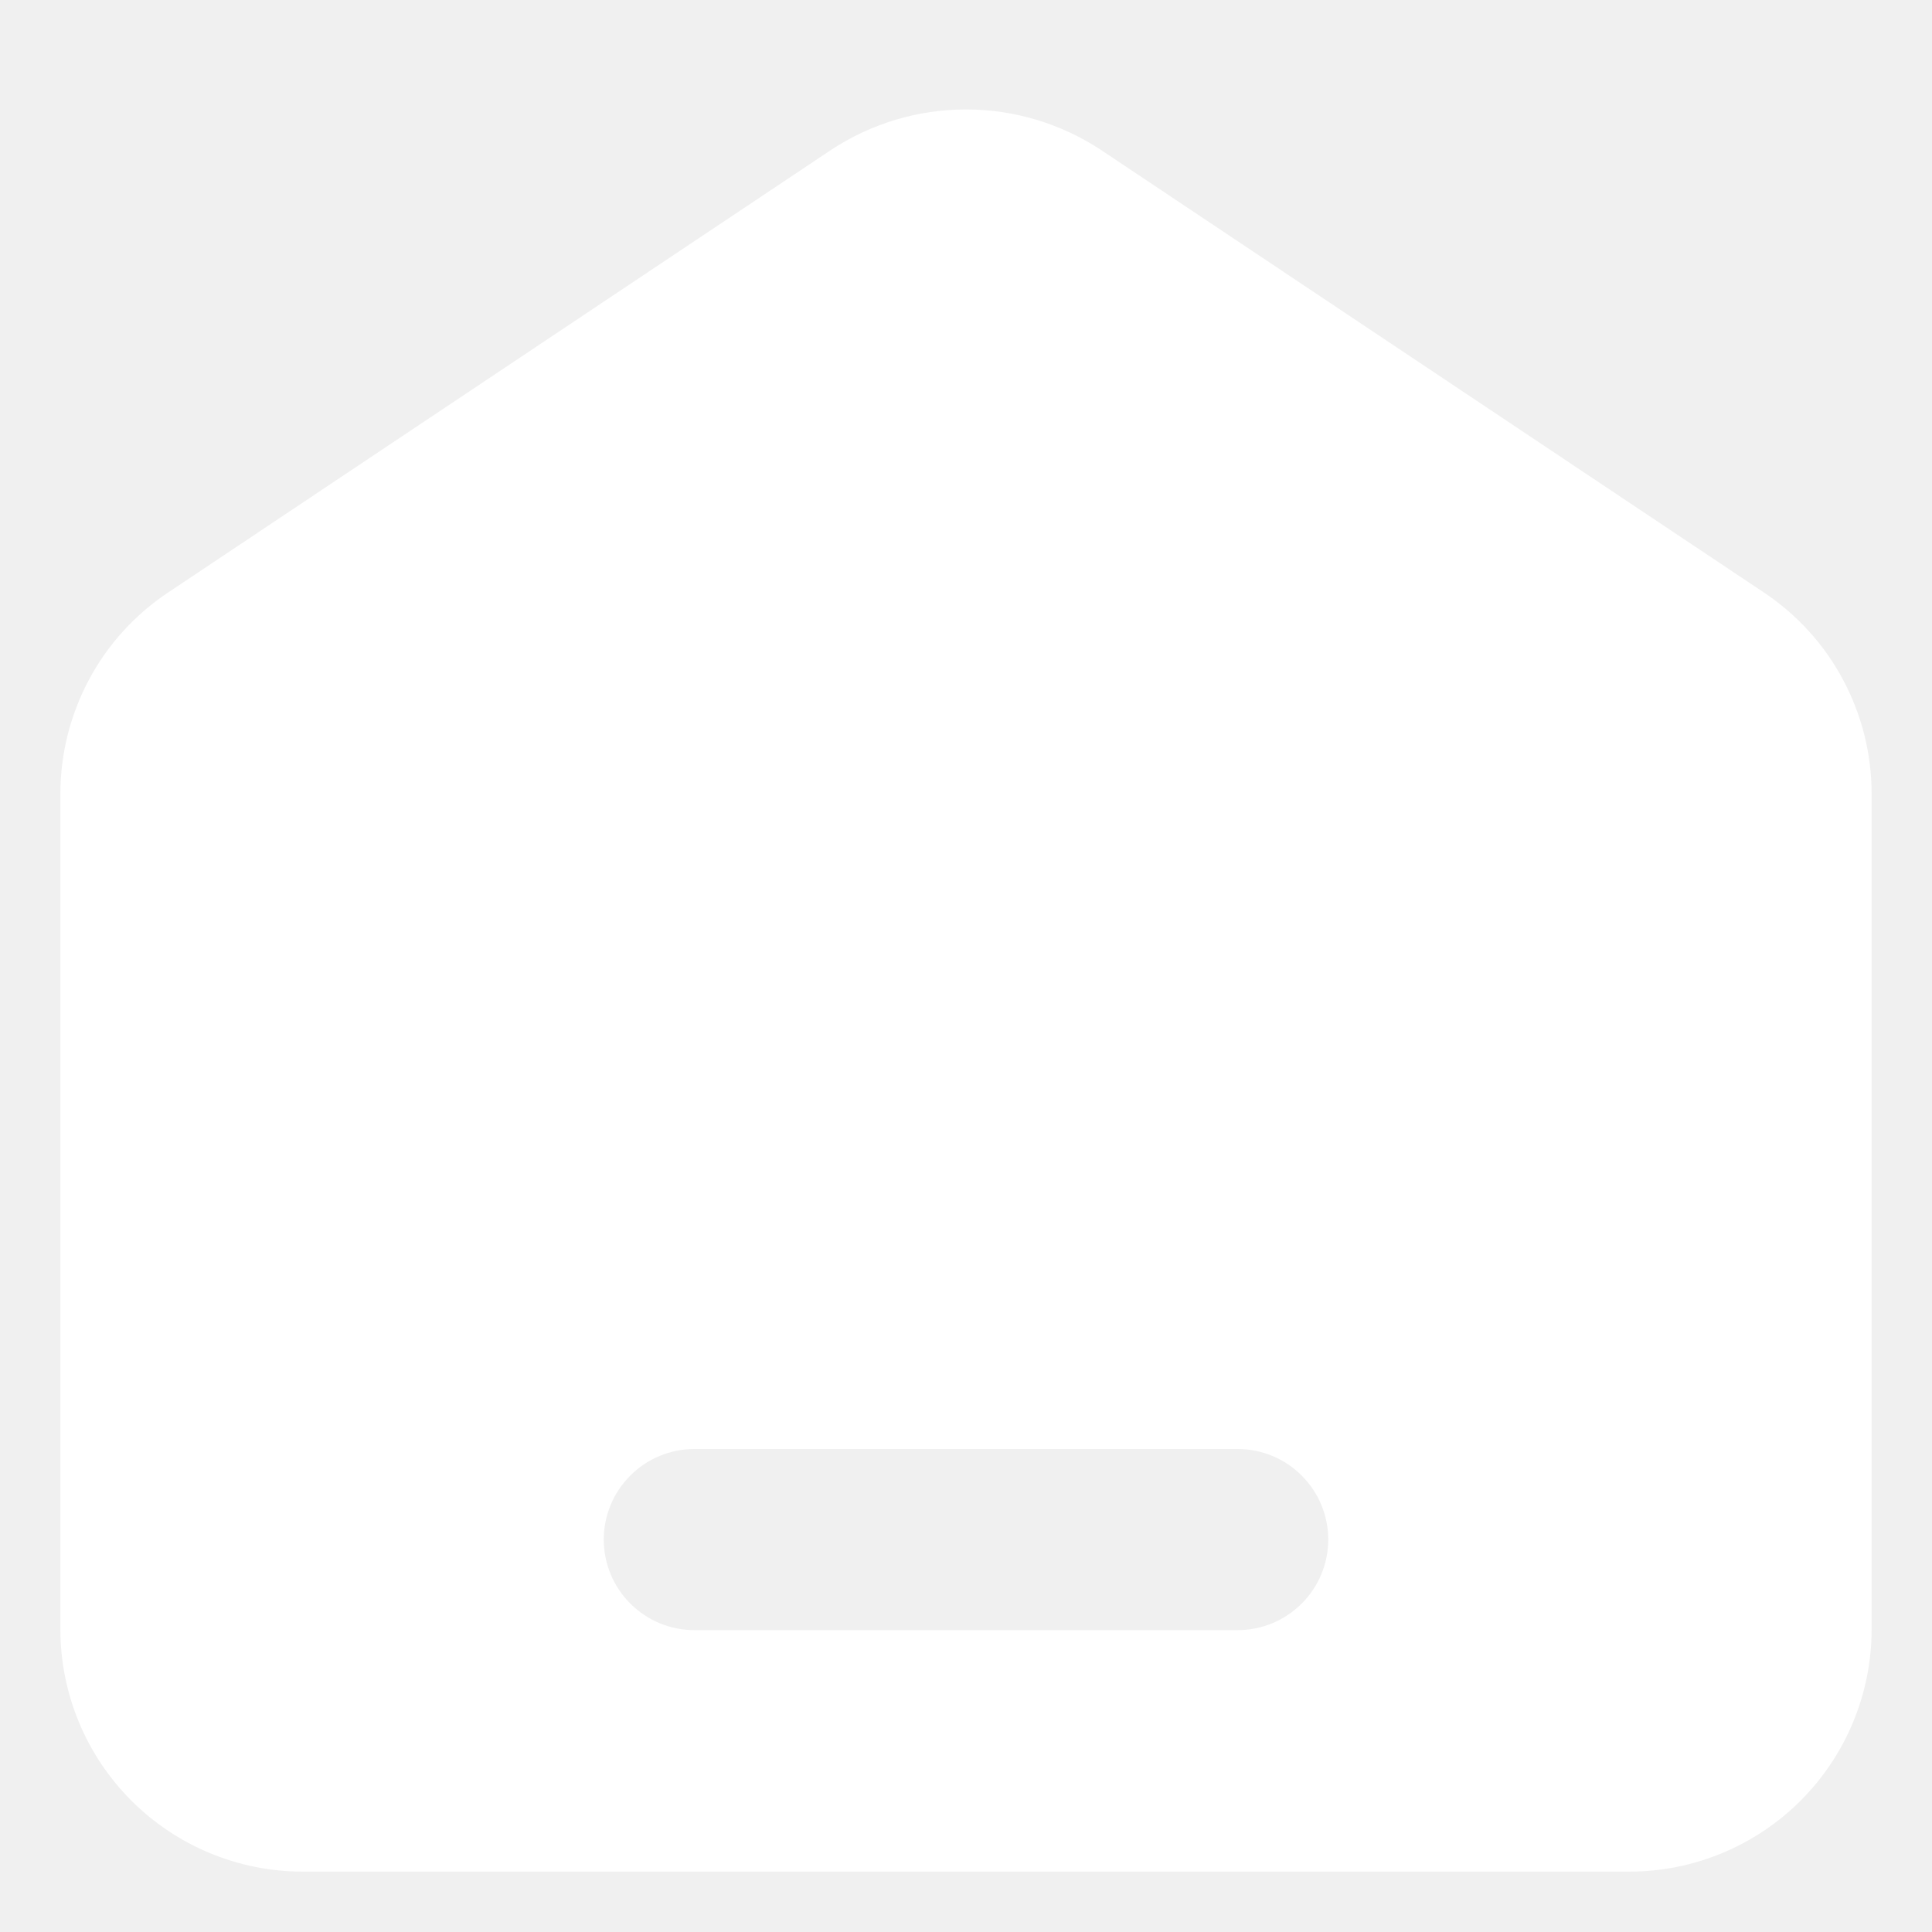
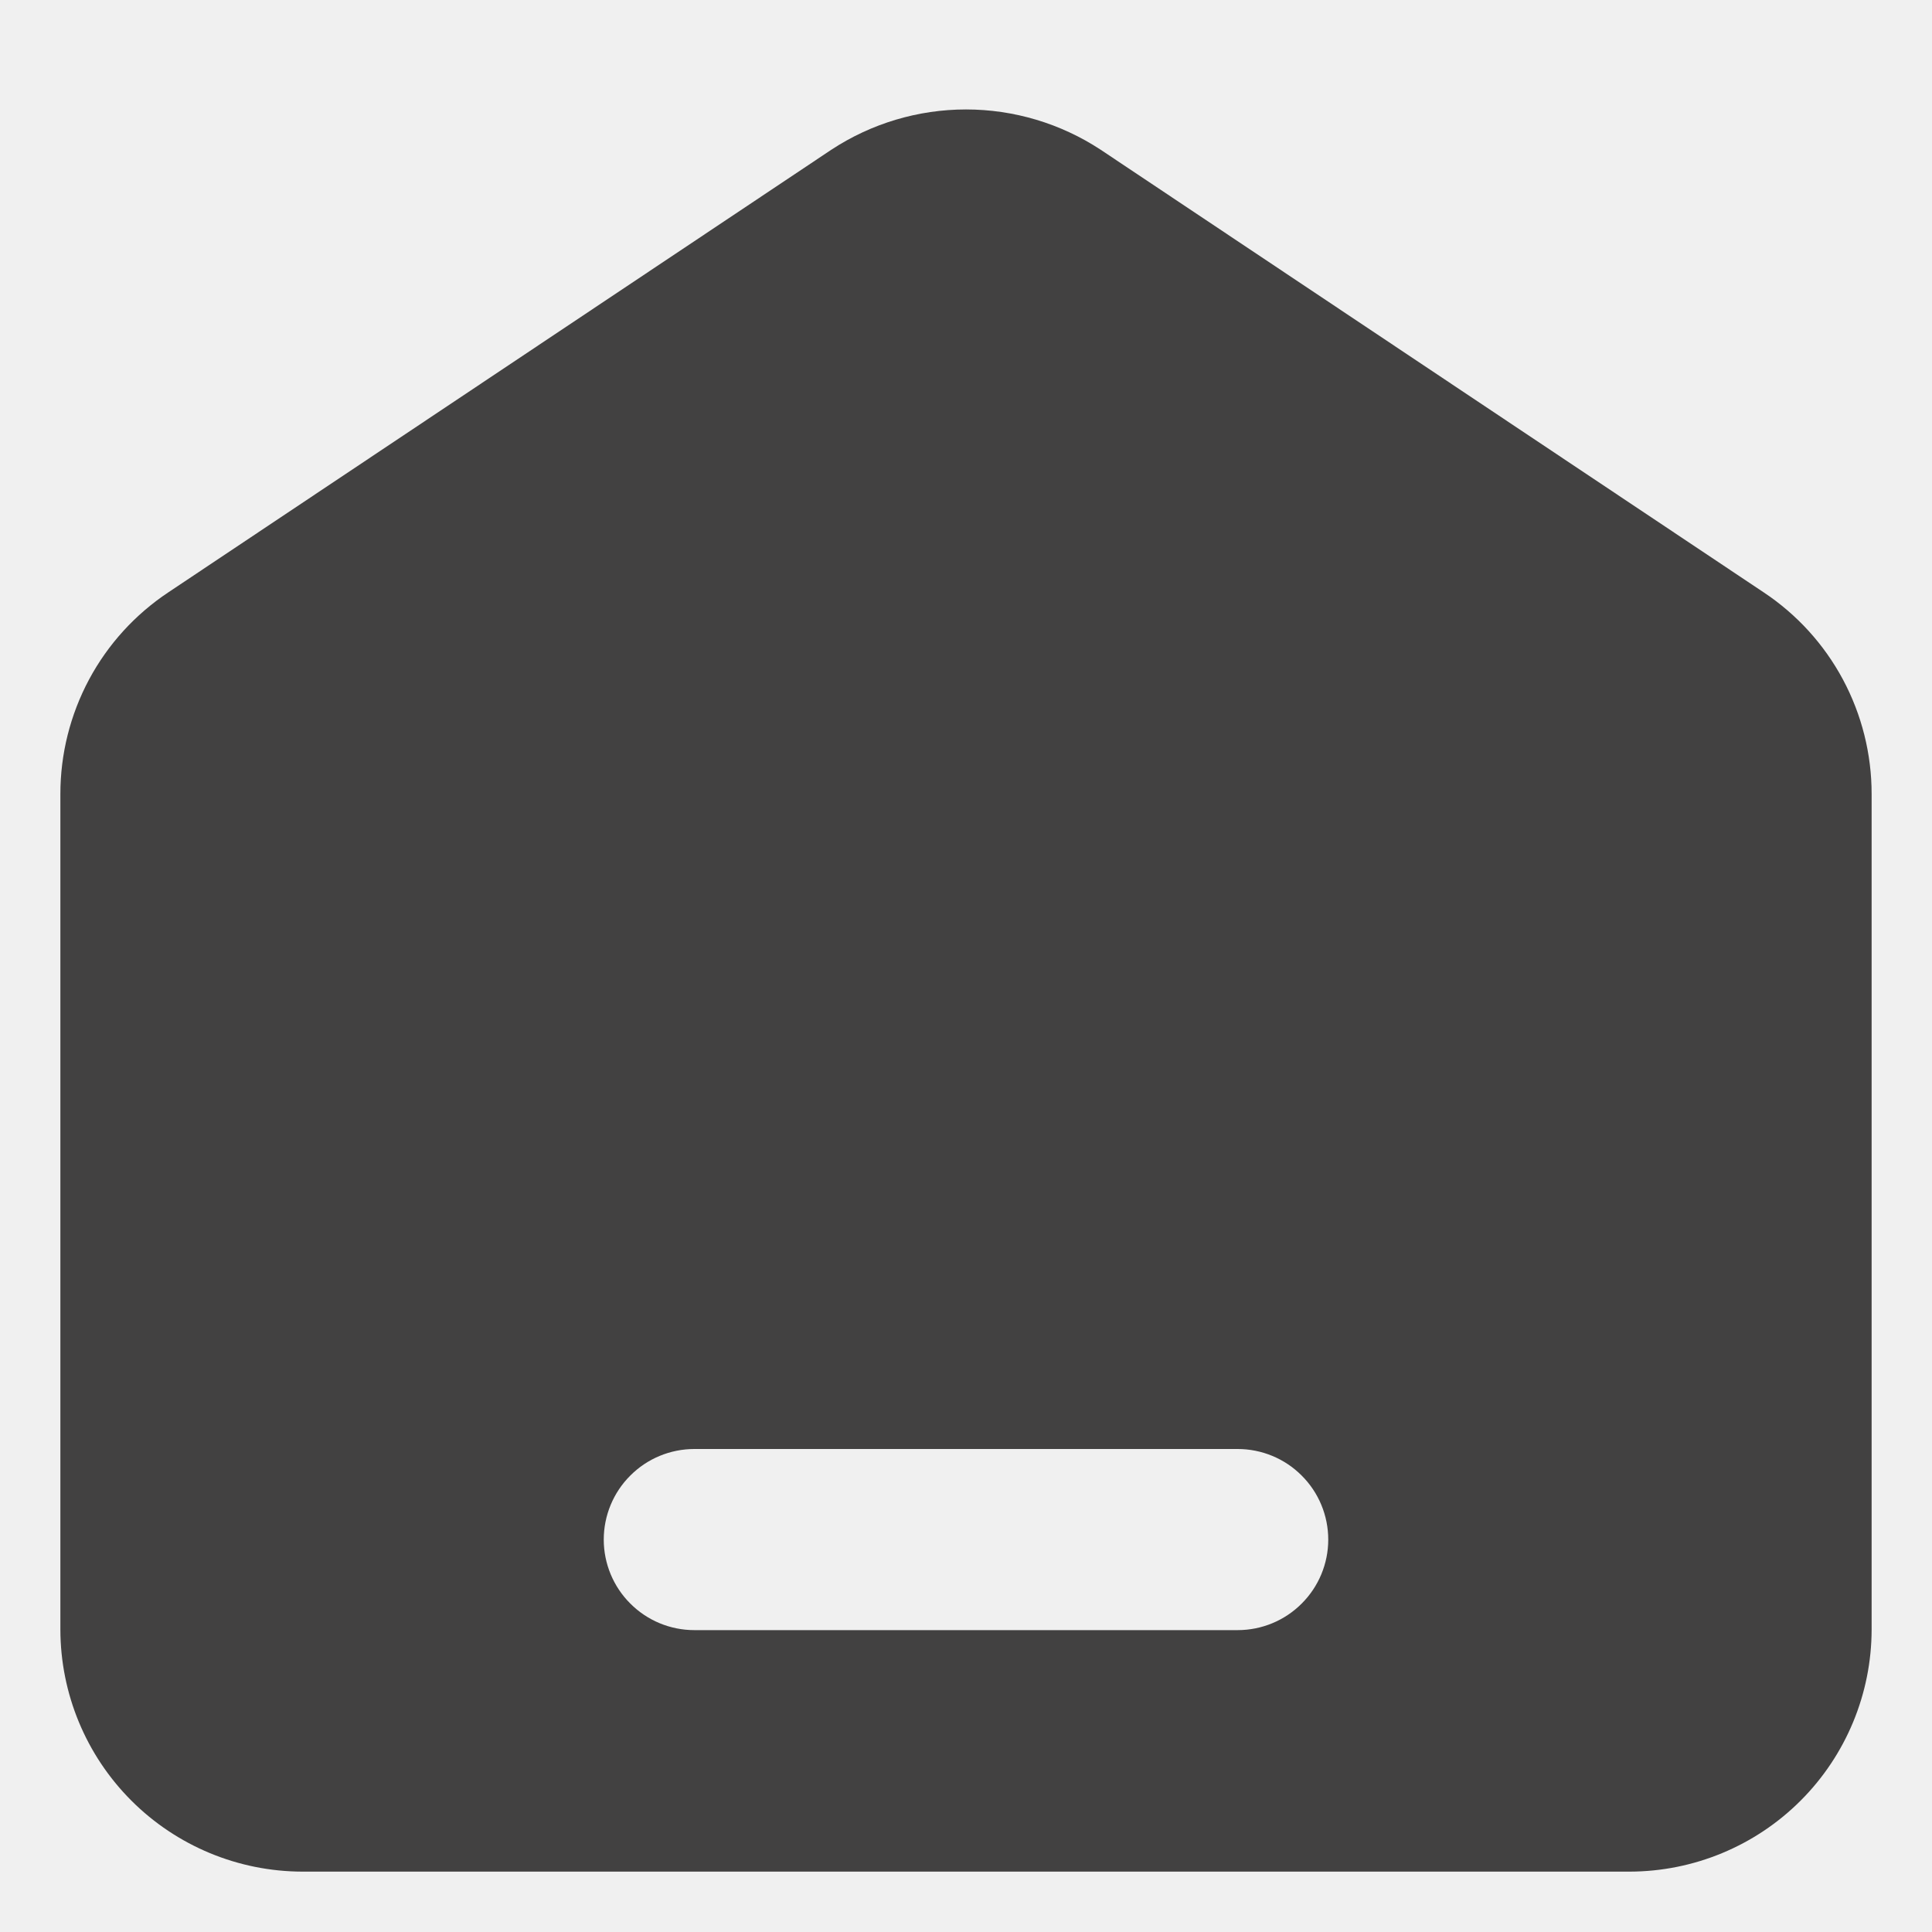
<svg xmlns="http://www.w3.org/2000/svg" width="20" height="20" viewBox="0 0 20 20" fill="none">
-   <path d="M18.256 6.131L11.394 1.55C10.98 1.278 10.495 1.133 10 1.133C9.505 1.133 9.02 1.278 8.606 1.55L1.744 6.131C1.399 6.36 1.117 6.67 0.922 7.034C0.727 7.399 0.625 7.805 0.625 8.219V16.869C0.626 17.533 0.89 18.17 1.36 18.64C1.83 19.11 2.467 19.374 3.131 19.375H16.869C17.533 19.374 18.17 19.11 18.64 18.64C19.11 18.17 19.374 17.533 19.375 16.869V8.219C19.375 7.805 19.273 7.399 19.078 7.034C18.883 6.67 18.601 6.36 18.256 6.131ZM12.812 16.875H7.188C6.939 16.875 6.7 16.776 6.525 16.6C6.349 16.425 6.25 16.186 6.25 15.938C6.25 15.689 6.349 15.45 6.525 15.275C6.7 15.099 6.939 15 7.188 15H12.812C13.061 15 13.3 15.099 13.475 15.275C13.651 15.45 13.75 15.689 13.75 15.938C13.75 16.186 13.651 16.425 13.475 16.6C13.3 16.776 13.061 16.875 12.812 16.875Z" fill="white" />
+   <g id="homepage 1">
+     <path id="Vector" d="M18.256 6.131L11.394 1.55C10.98 1.278 10.495 1.133 10 1.133C9.505 1.133 9.02 1.278 8.606 1.55L1.744 6.131C1.399 6.36 1.117 6.67 0.922 7.034C0.727 7.399 0.625 7.805 0.625 8.219V16.869C0.626 17.533 0.89 18.17 1.36 18.64C1.83 19.11 2.467 19.374 3.131 19.375H16.869C17.533 19.374 18.17 19.11 18.64 18.64C19.11 18.17 19.374 17.533 19.375 16.869V8.219C19.375 7.805 19.273 7.399 19.078 7.034C18.883 6.67 18.601 6.36 18.256 6.131ZM12.812 16.875H7.188C6.939 16.875 6.7 16.776 6.525 16.6C6.349 16.425 6.25 16.186 6.25 15.938C6.25 15.689 6.349 15.45 6.525 15.275C6.7 15.099 6.939 15 7.188 15H12.812C13.061 15 13.3 15.099 13.475 15.275C13.651 15.45 13.75 15.689 13.75 15.938C13.75 16.186 13.651 16.425 13.475 16.6C13.3 16.776 13.061 16.875 12.812 16.875Z" fill="#424141" />
+   </g>
</svg>
